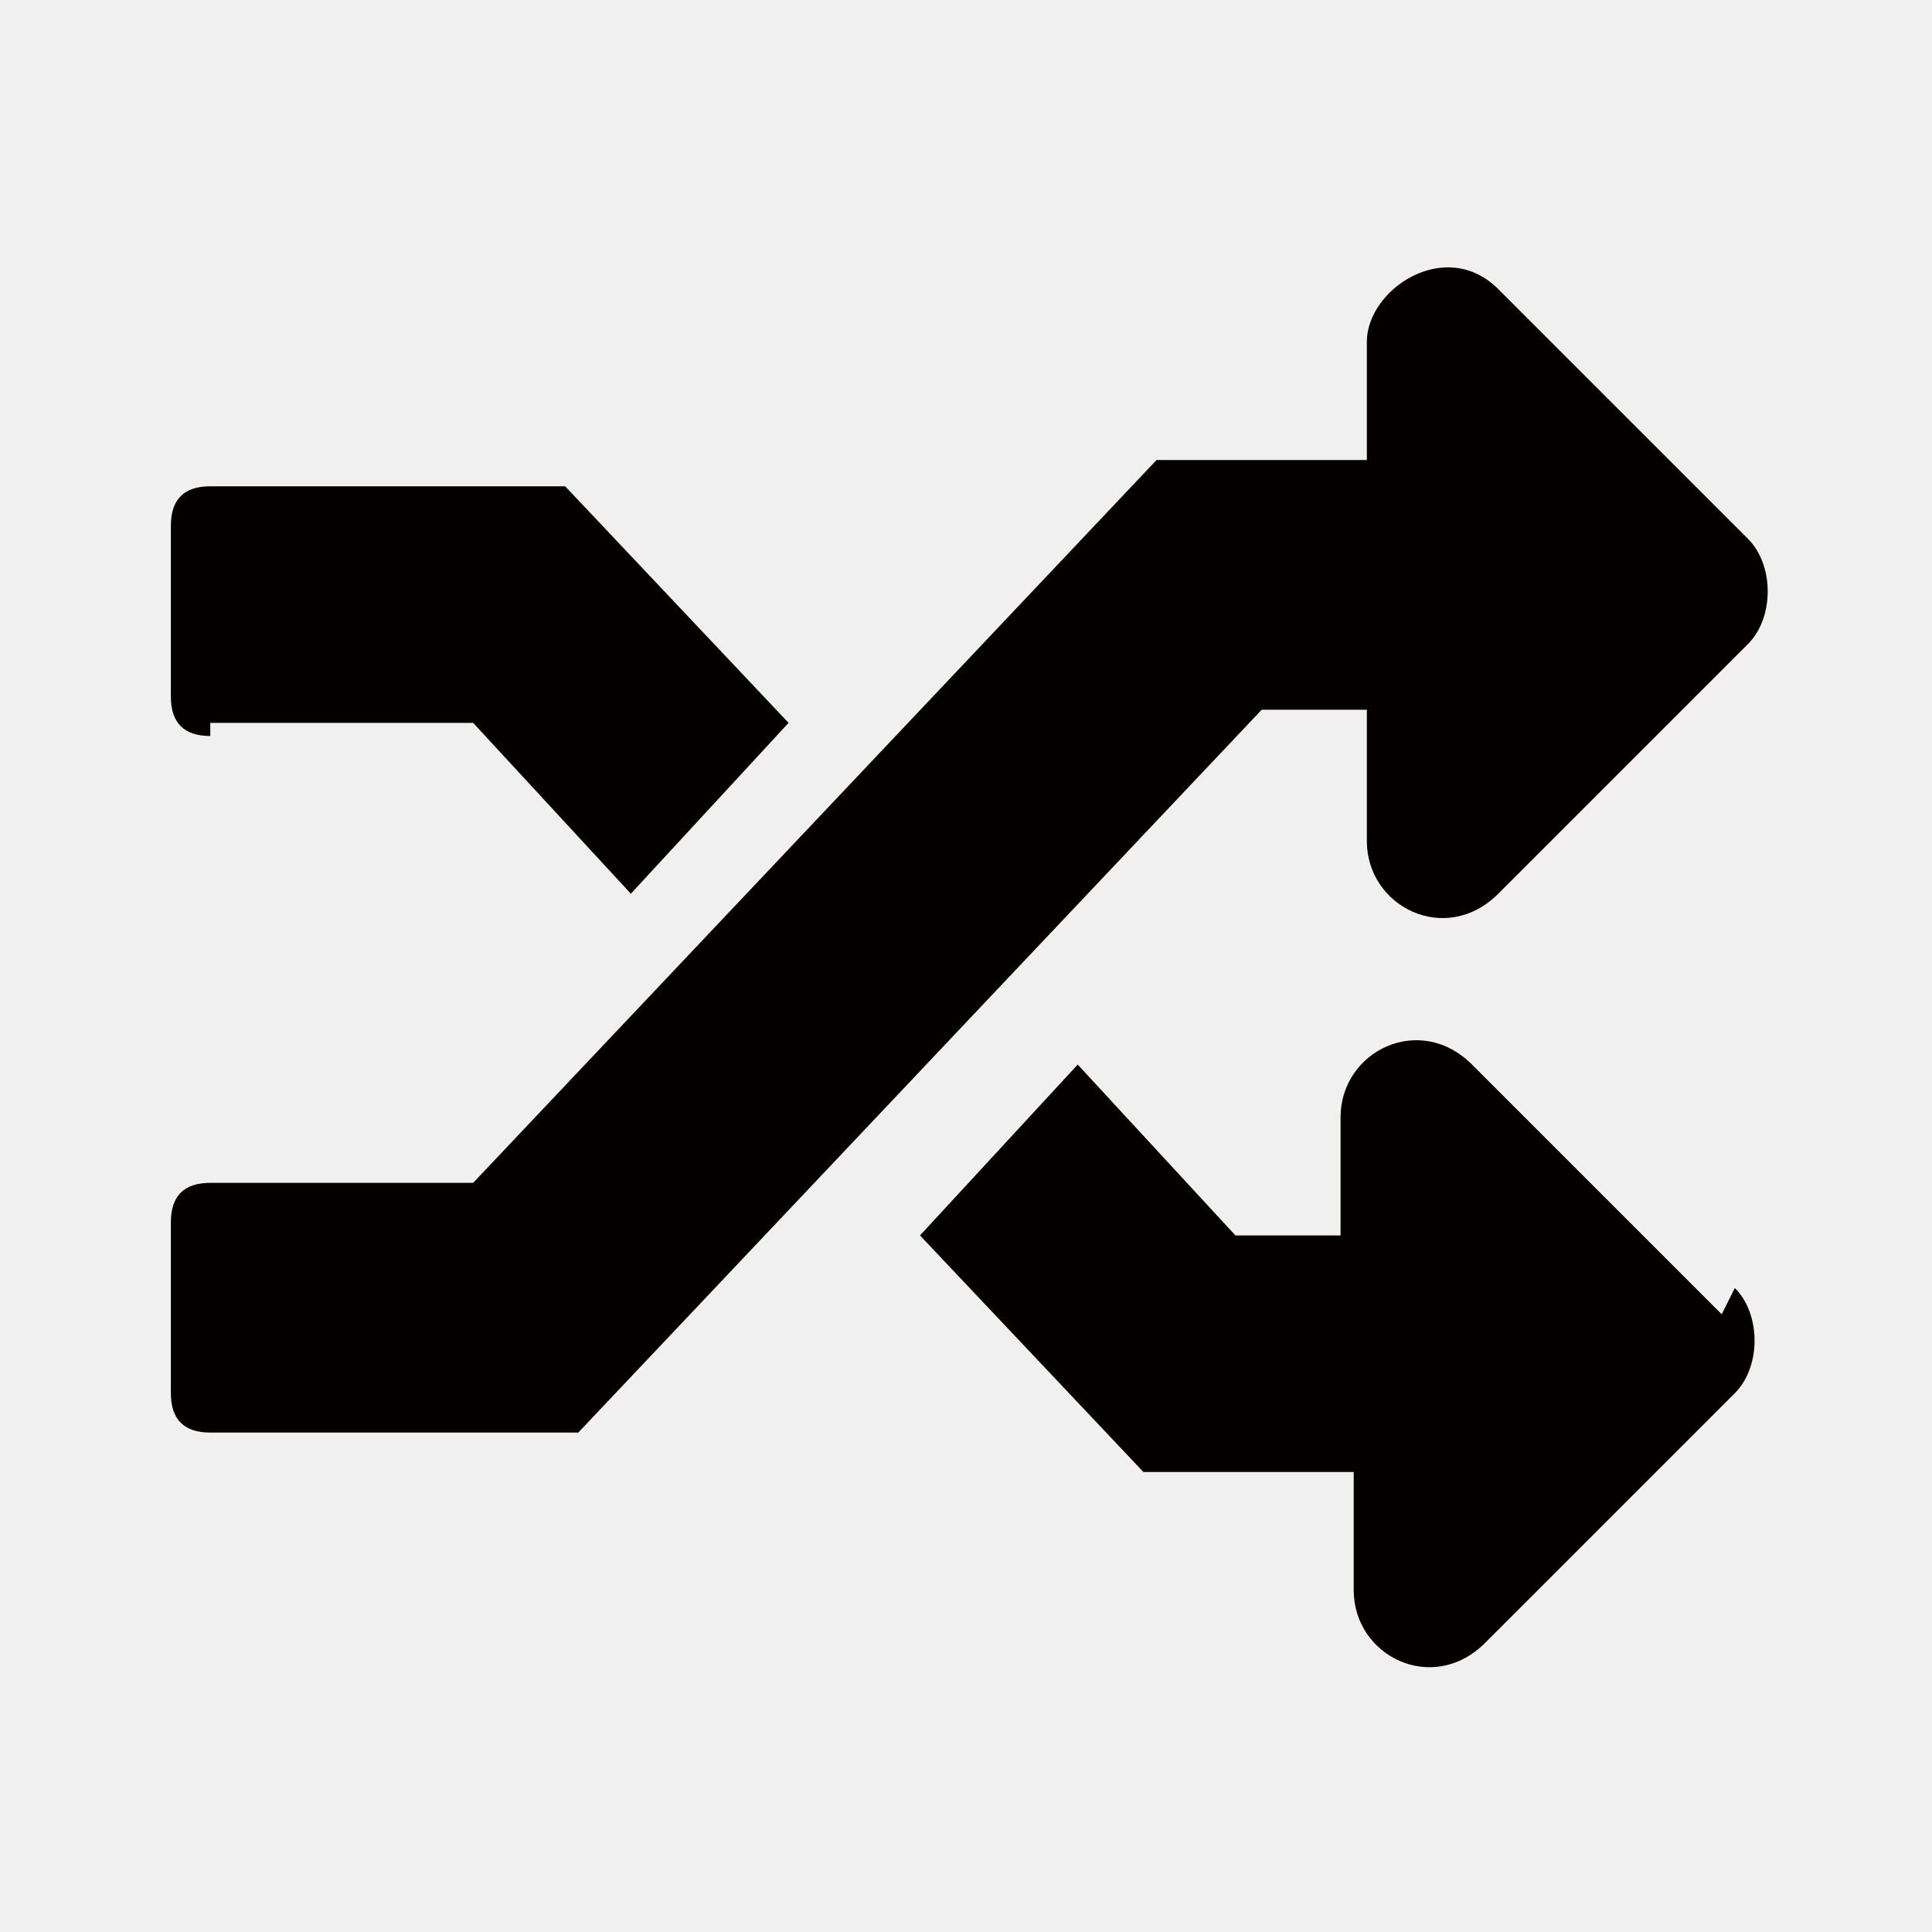
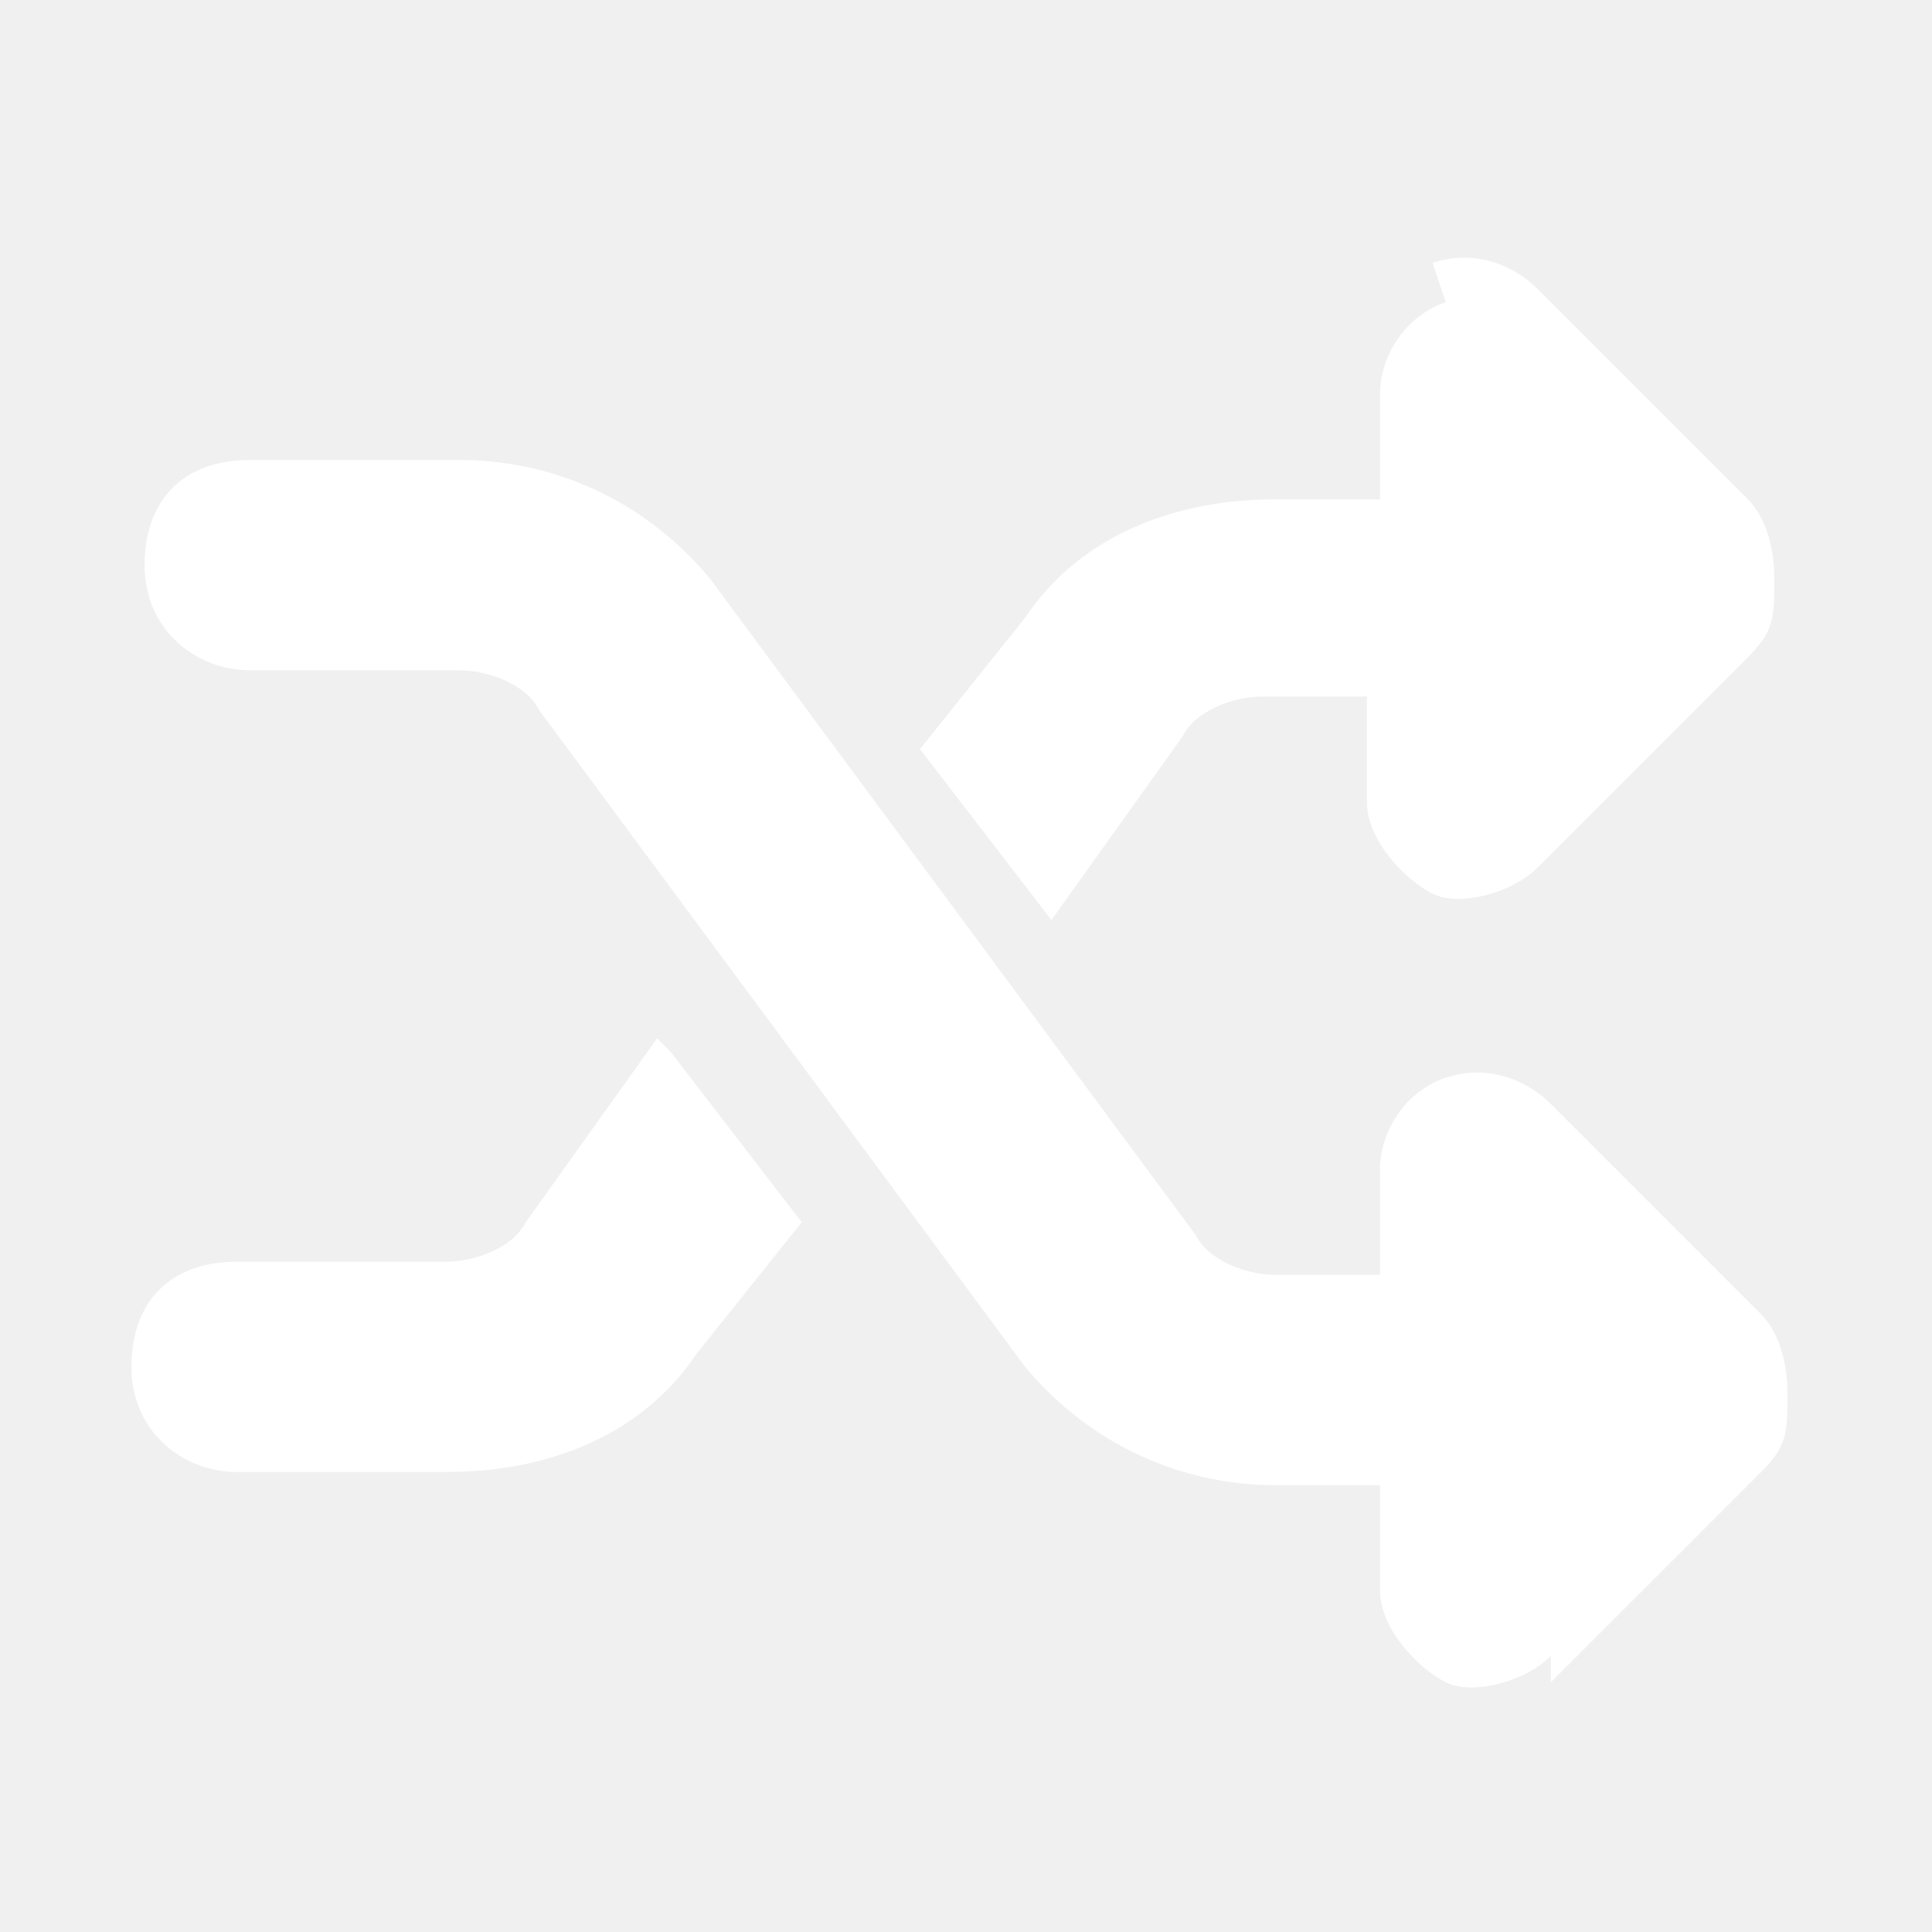
<svg xmlns="http://www.w3.org/2000/svg" version="1.1" viewBox="0 0 14.7 14.7">
  <defs>
    <style>
      .cls-1 {
-         fill: none;
+         fill: #fff;
      }

      .cls-2 {
-         fill: #040000;
+         fill: none;
      }
    </style>
  </defs>
  <g>
-     <g id="_레이어_2">
-       <g id="_레이어_1-2">
-         <path class="cls-2" d="M13.2,9.8c.2.2.2.6,0,.8l-1.9,1.9c-.4.4-1,.1-1-.4v-.9h-1.4c0,0-.1,0-.2,0l-1.7-1.8,1.2-1.3,1.2,1.3h.8v-.9c0-.5.6-.8,1-.4l1.9,1.9h0ZM1.6,5.5h2l1.2,1.3,1.2-1.3-1.7-1.8c0,0-.1,0-.2,0H1.6c-.2,0-.3.1-.3.3v1.3c0,.2.1.3.3.3ZM10.4,5.5v.9c0,.5.6.8,1,.4l1.9-1.9c.2-.2.2-.6,0-.8l-1.9-1.9c-.4-.4-1,0-1,.4v.9h-1.4c0,0-.1,0-.2,0l-5.2,5.5h-2c-.2,0-.3.1-.3.3v1.3c0,.2.1.3.3.3h2.6c0,0,.2,0,.2,0l5.2-5.5h.8Z" />
-         <rect class="cls-1" width="14.7" height="14.7" />
+     <g id="_레이어_1" data-name="레이어_1">
+       <g id="_레이어_2">
+         <g id="_레이어_1-2">
+           <rect class="cls-2" x="0" width="14.7" height="14.7" />
+         </g>
      </g>
+       <path class="cls-1" d="M10.9,2c.3-.1.6,0,.8.2l1.6,1.6c.1.1.2.3.2.6s0,.4-.2.6l-1.6,1.6c-.2.2-.6.3-.8.2s-.5-.4-.5-.7v-.8h-.8c-.2,0-.5.1-.6.3l-1,1.4-1-1.3.8-1c.4-.6,1.1-.9,1.9-.9h.8v-.8c0-.3.2-.6.5-.7ZM5.1,8l1,1.3-.8,1c-.4.6-1.1.9-1.9.9h-1.6c-.4,0-.8-.3-.8-.8s.3-.8.8-.8h1.6c.2,0,.5-.1.6-.3l1-1.4ZM11.8,12.6c-.2.2-.6.3-.8.2s-.5-.4-.5-.7v-.8h-.8c-.7,0-1.4-.3-1.9-.9l-3.7-5c-.1-.2-.4-.3-.6-.3h-1.6c-.4,0-.8-.3-.8-.8s.3-.8.8-.8h1.6c.7,0,1.4.3,1.9.9l3.7,5c.1.2.4.3.6.3h.8v-.8c0-.3.2-.6.5-.7s.6,0,.8.2l1.6,1.6c.1.1.2.3.2.6s0,.4-.2.6l-1.6,1.6h0Z" />
    </g>
  </g>
</svg>
